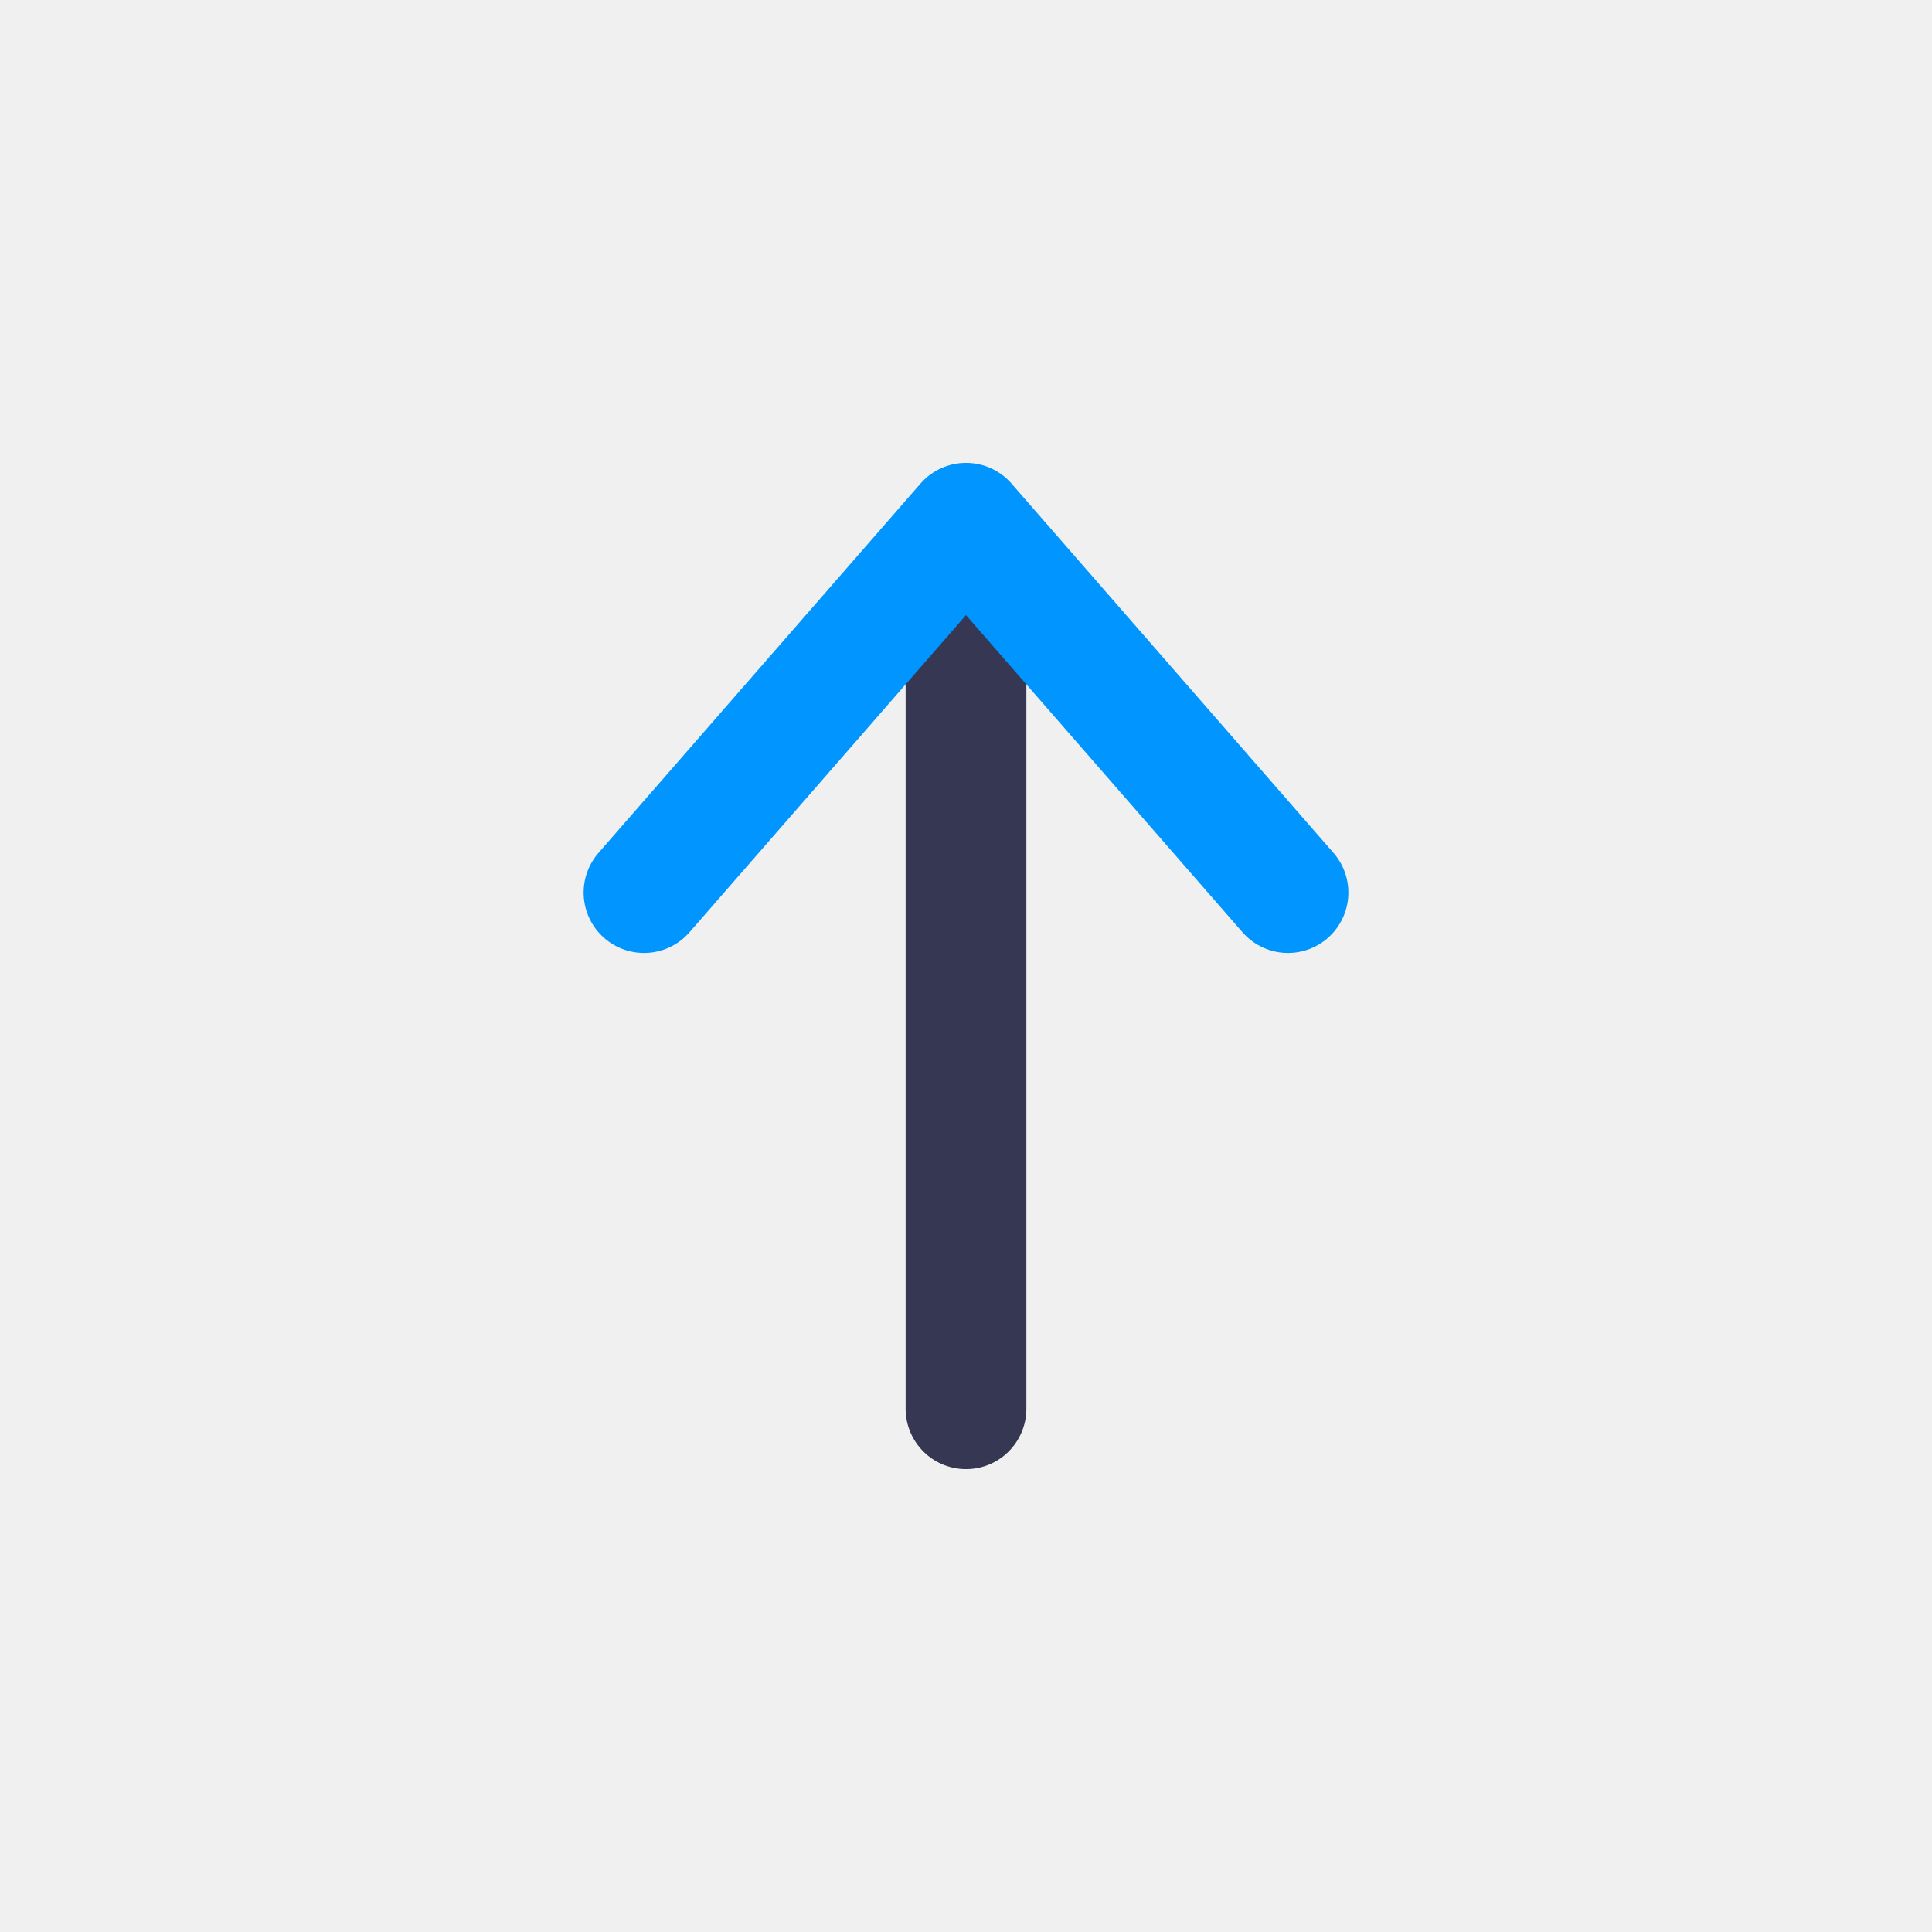
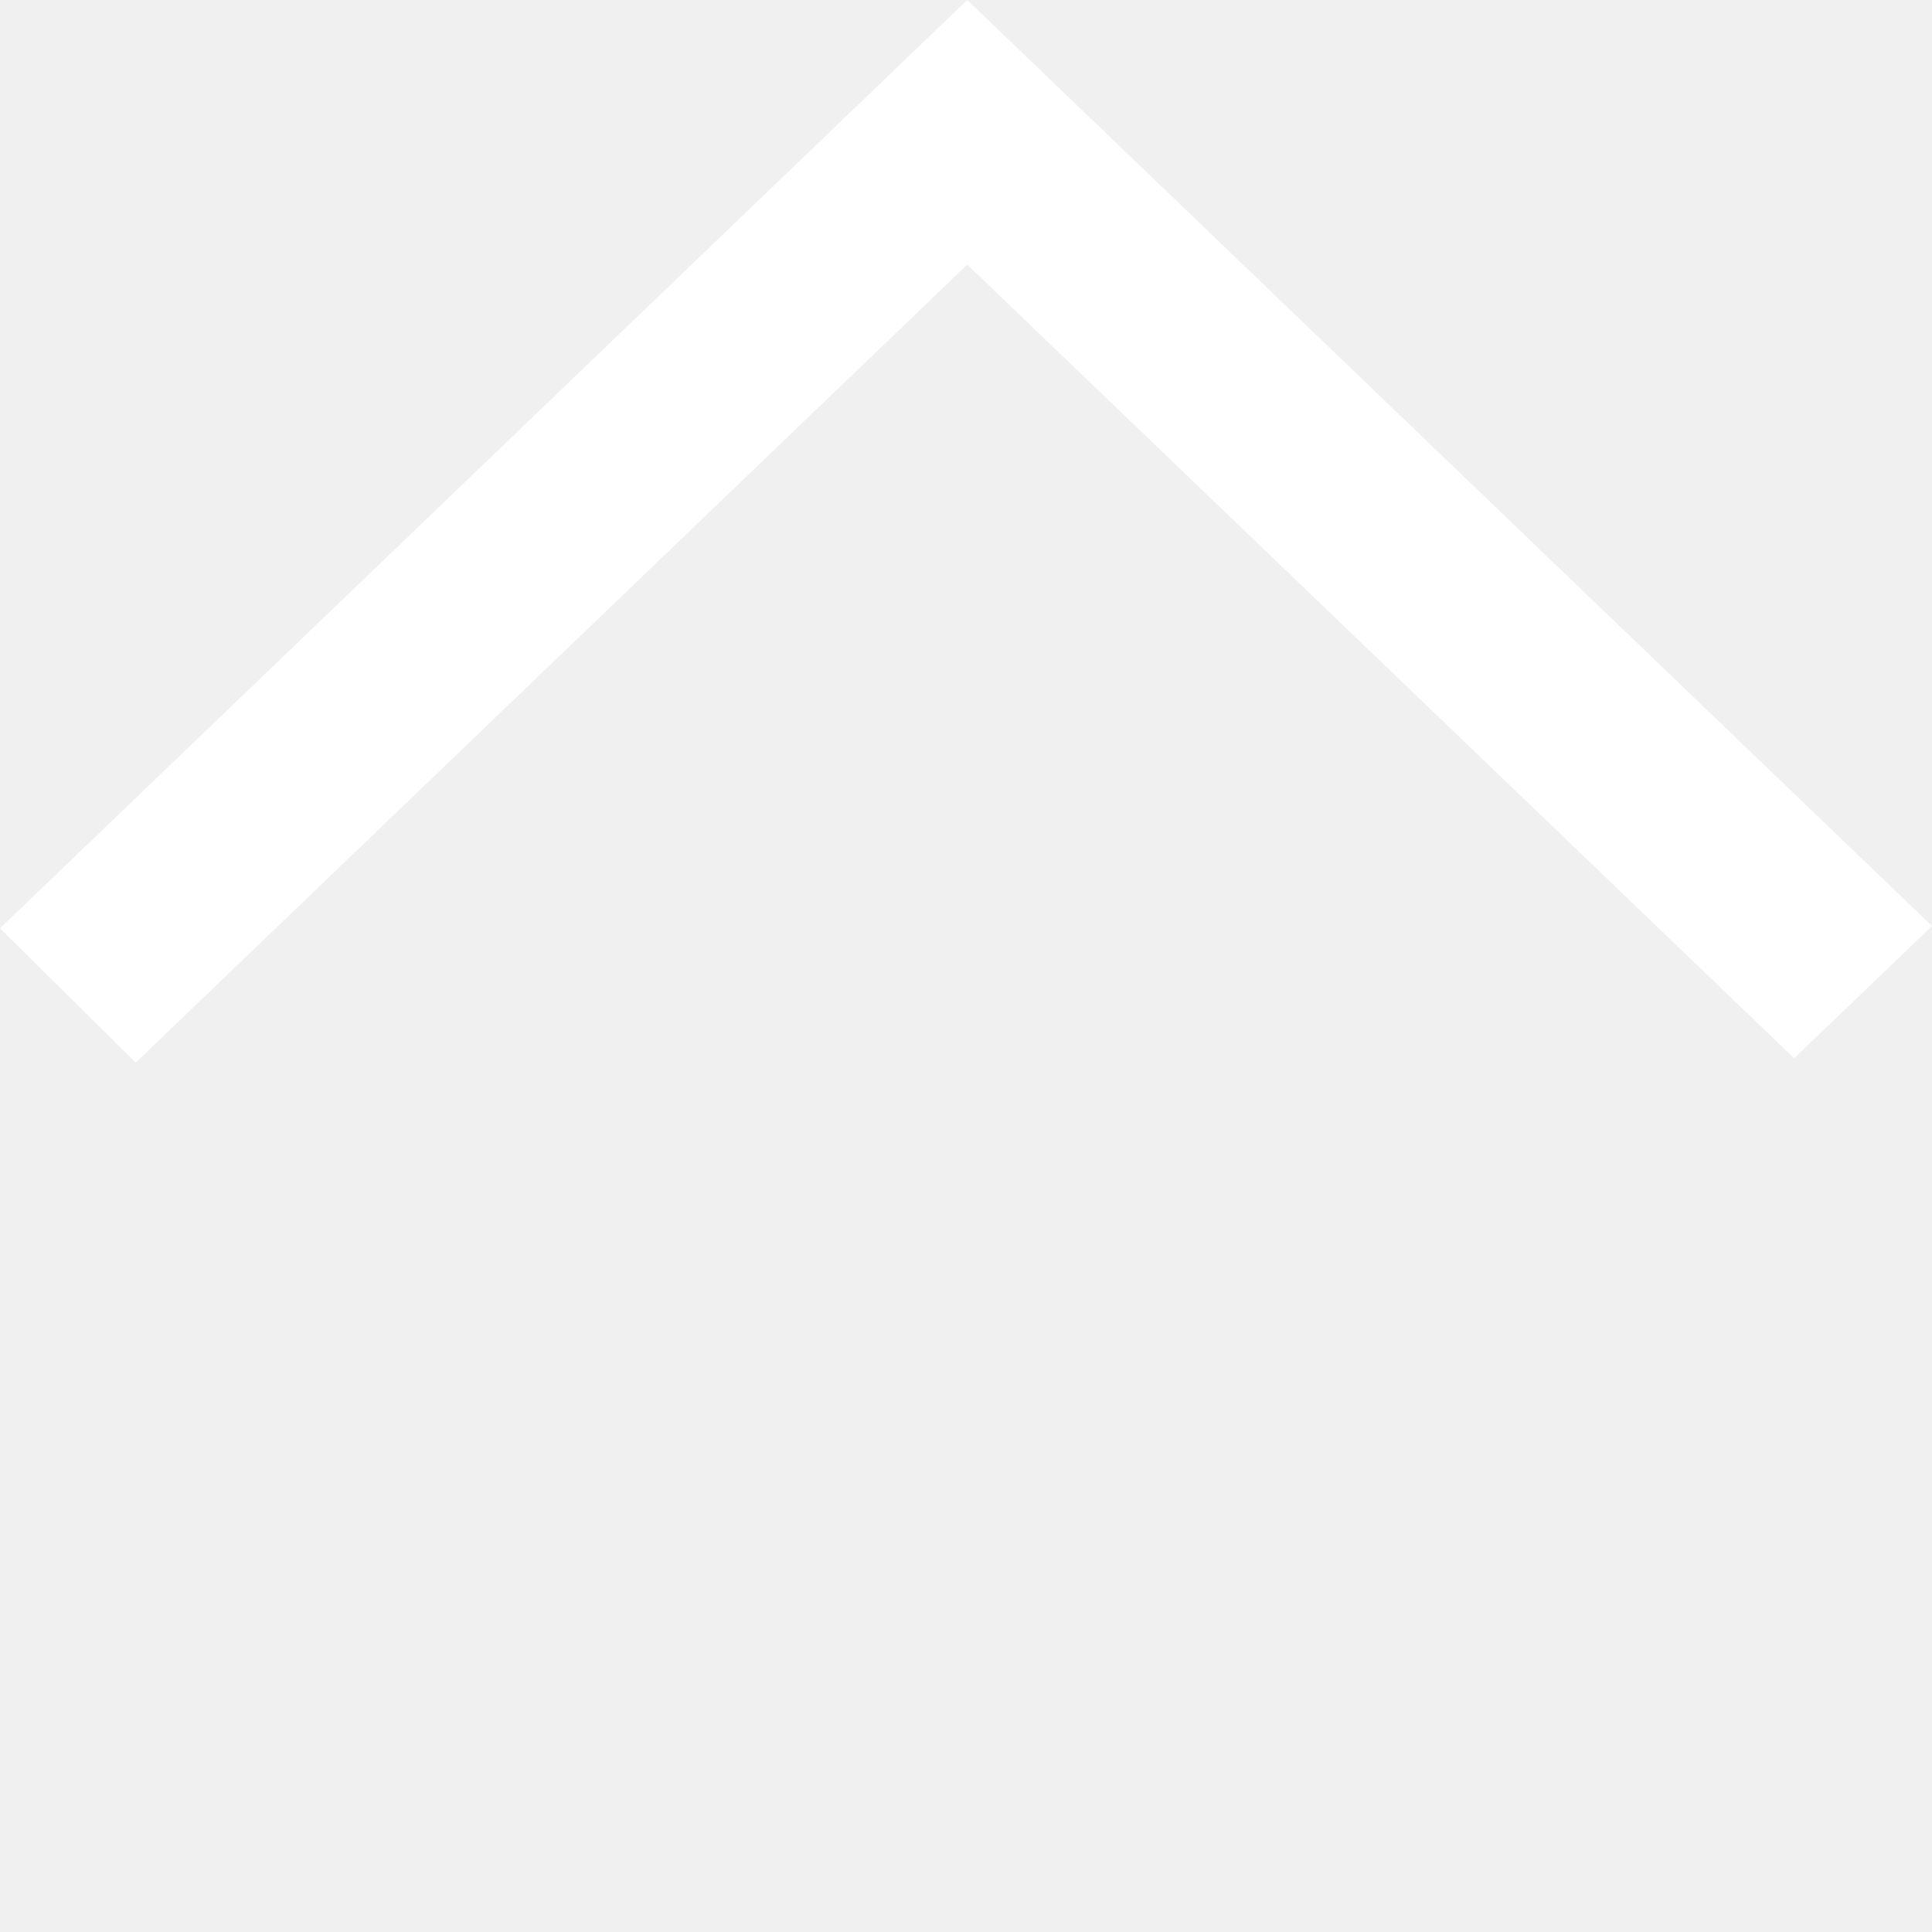
- <svg xmlns="http://www.w3.org/2000/svg" width="800px" height="800px" viewBox="0 0 24 24" fill="none">
+ <svg xmlns="http://www.w3.org/2000/svg" viewBox="0 0 20.00 20.00" version="1.1" fill="#e1e1e1" stroke="#e1e1e1">
  <g id="SVGRepo_bgCarrier" stroke-width="0" />
  <g id="SVGRepo_tracerCarrier" stroke-linecap="round" stroke-linejoin="round" />
  <g id="SVGRepo_iconCarrier">
-     <path d="M12 17.5L12 7" stroke="#363853" stroke-width="1.5" stroke-linecap="round" stroke-linejoin="round" />
-     <path d="M8 11.088L12 6.5L16 11.088" stroke="#0095FF" stroke-width="1.5" stroke-linecap="round" stroke-linejoin="round" />
+     <defs> </defs>
+     <g id="Page-1" stroke-width="0" fill="none" fill-rule="evenodd">
+       <g id="Dribbble-Light-Preview" transform="translate(-140, -6683)" fill="#ffffff">
+         <g id="icons" transform="translate(56, 160)">
+           <path d="M84,6532.61 L85.405,6534 L94.013,6525.739 L94.931,6526.62 L94.926,6526.615 L102.573,6533.955 L104,6532.586 C101.886,6530.557 95.985,6524.893 94.013,6523 C92.547,6524.406 93.976,6523.035 84,6532.61" id="arrow_up-[#e1e1e1]"> </path>
+         </g>
+       </g>
+     </g>
  </g>
</svg>
